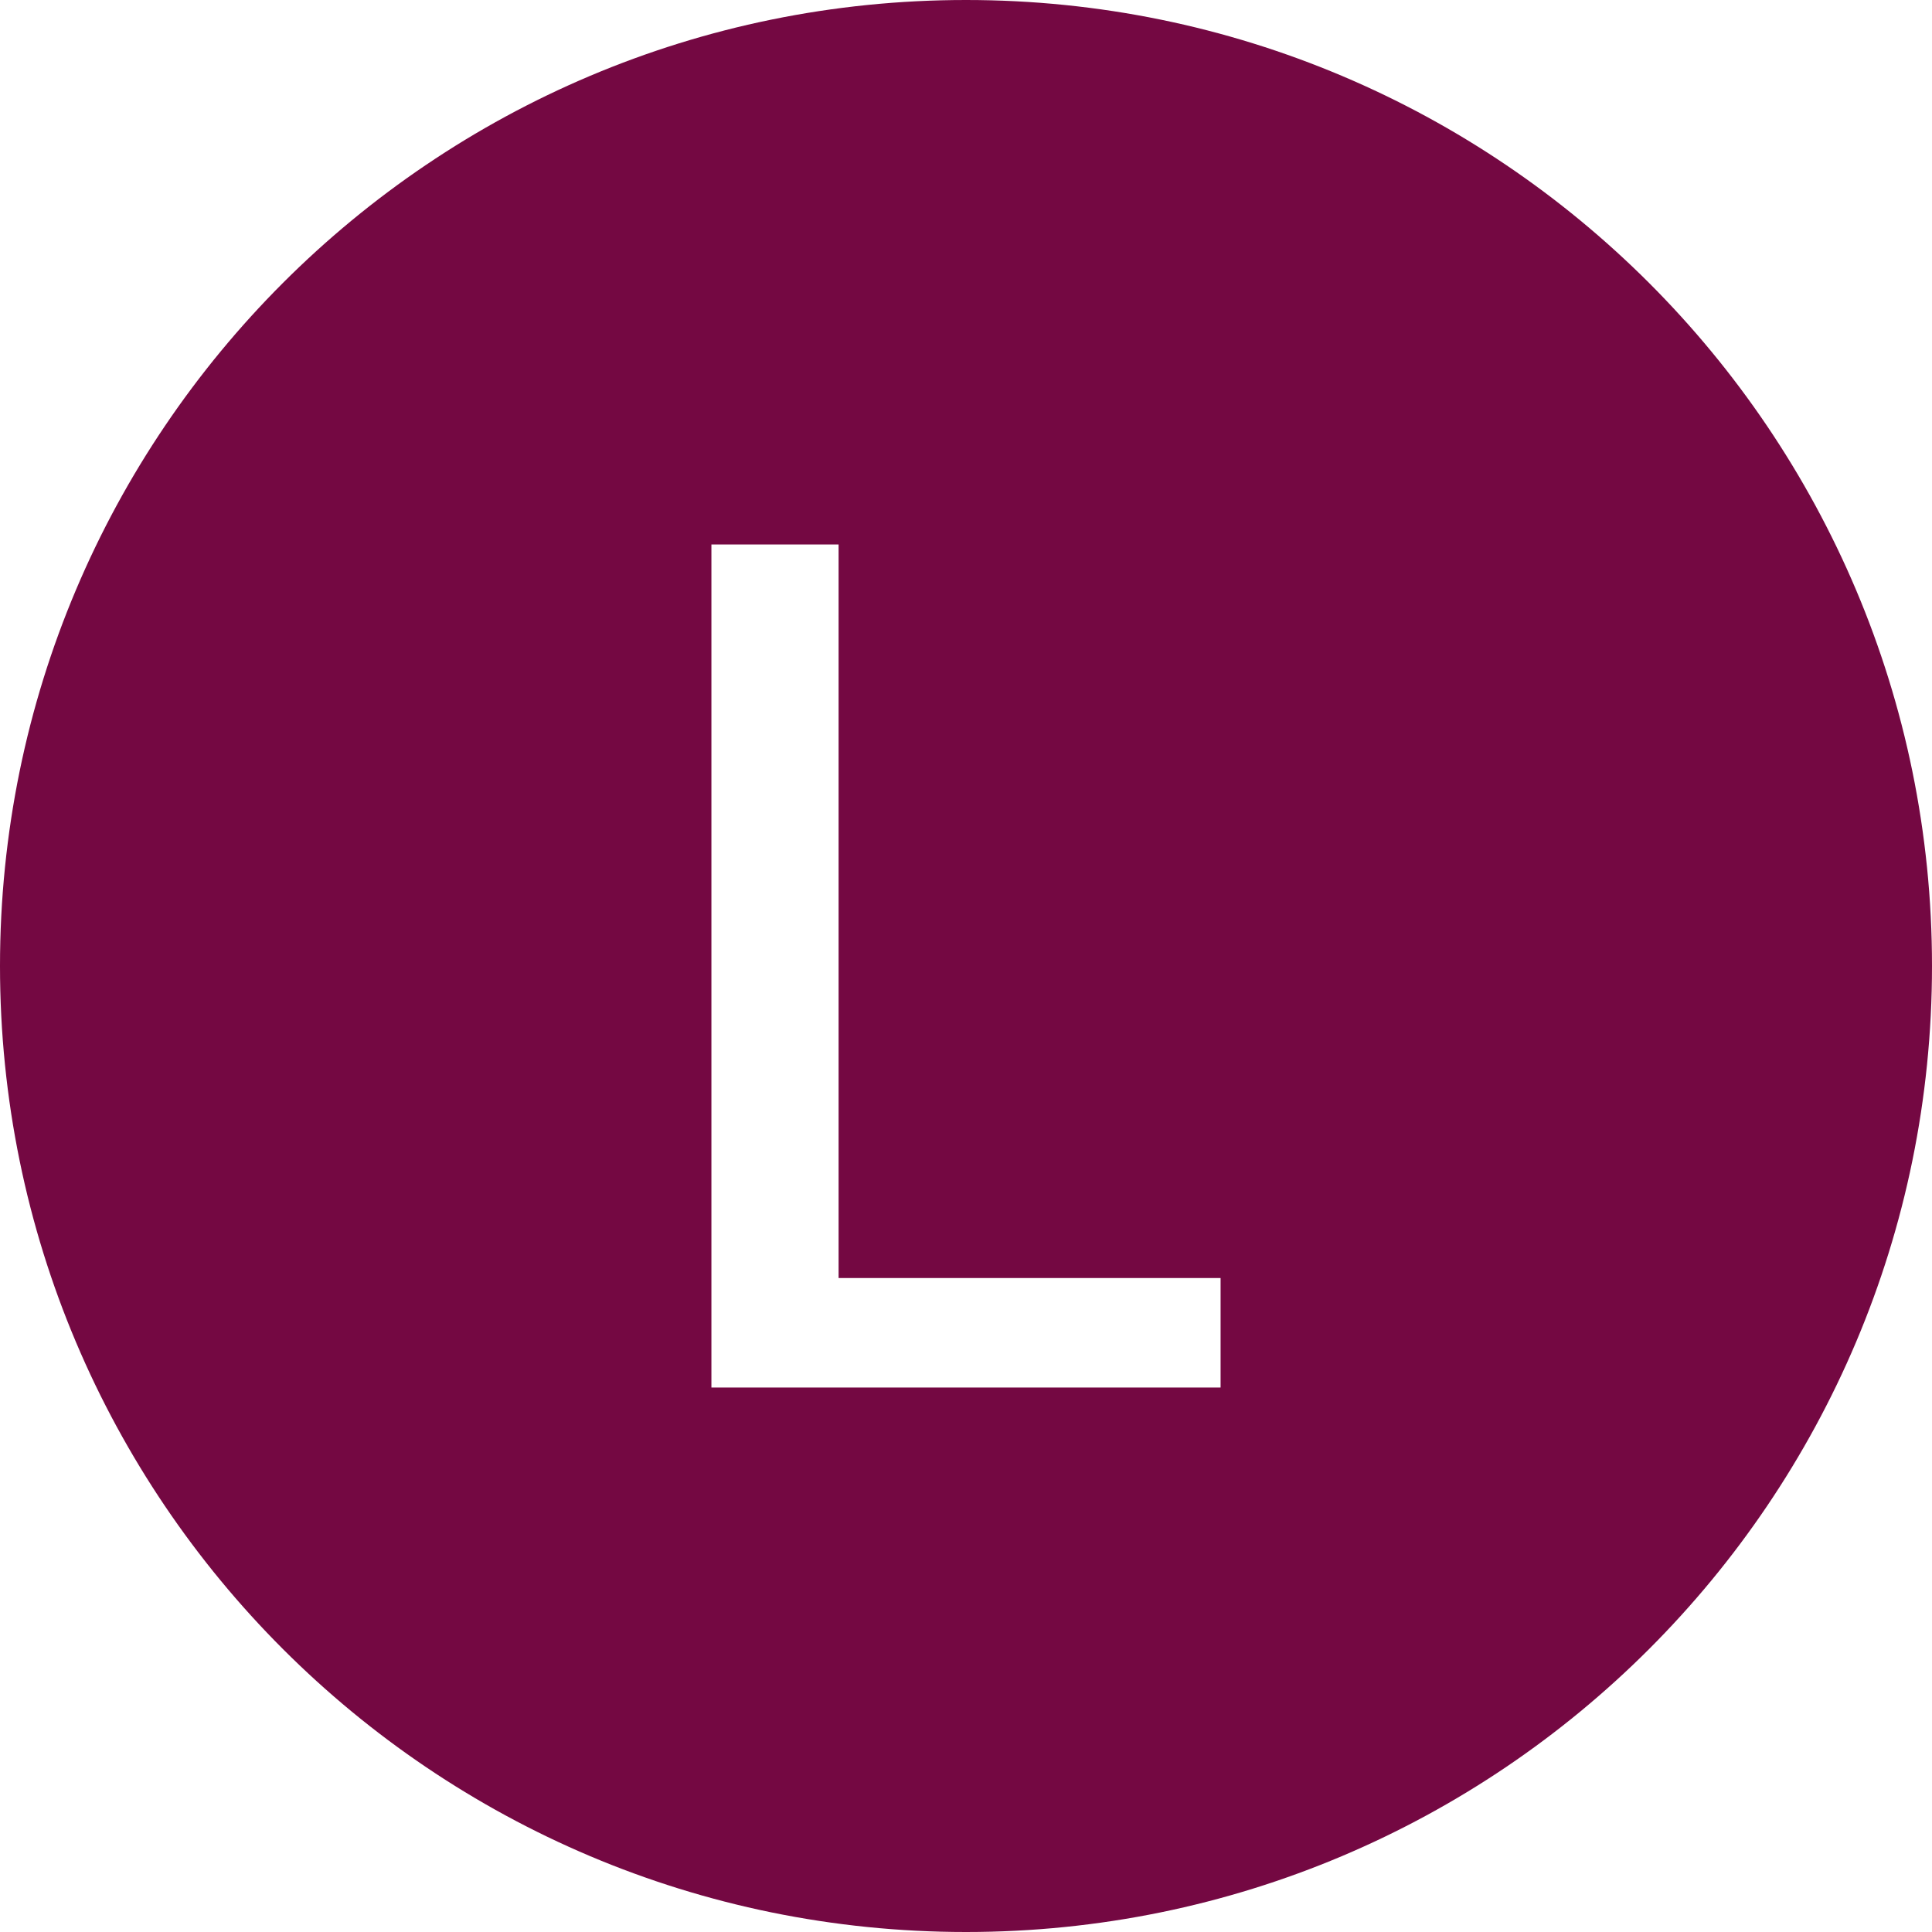
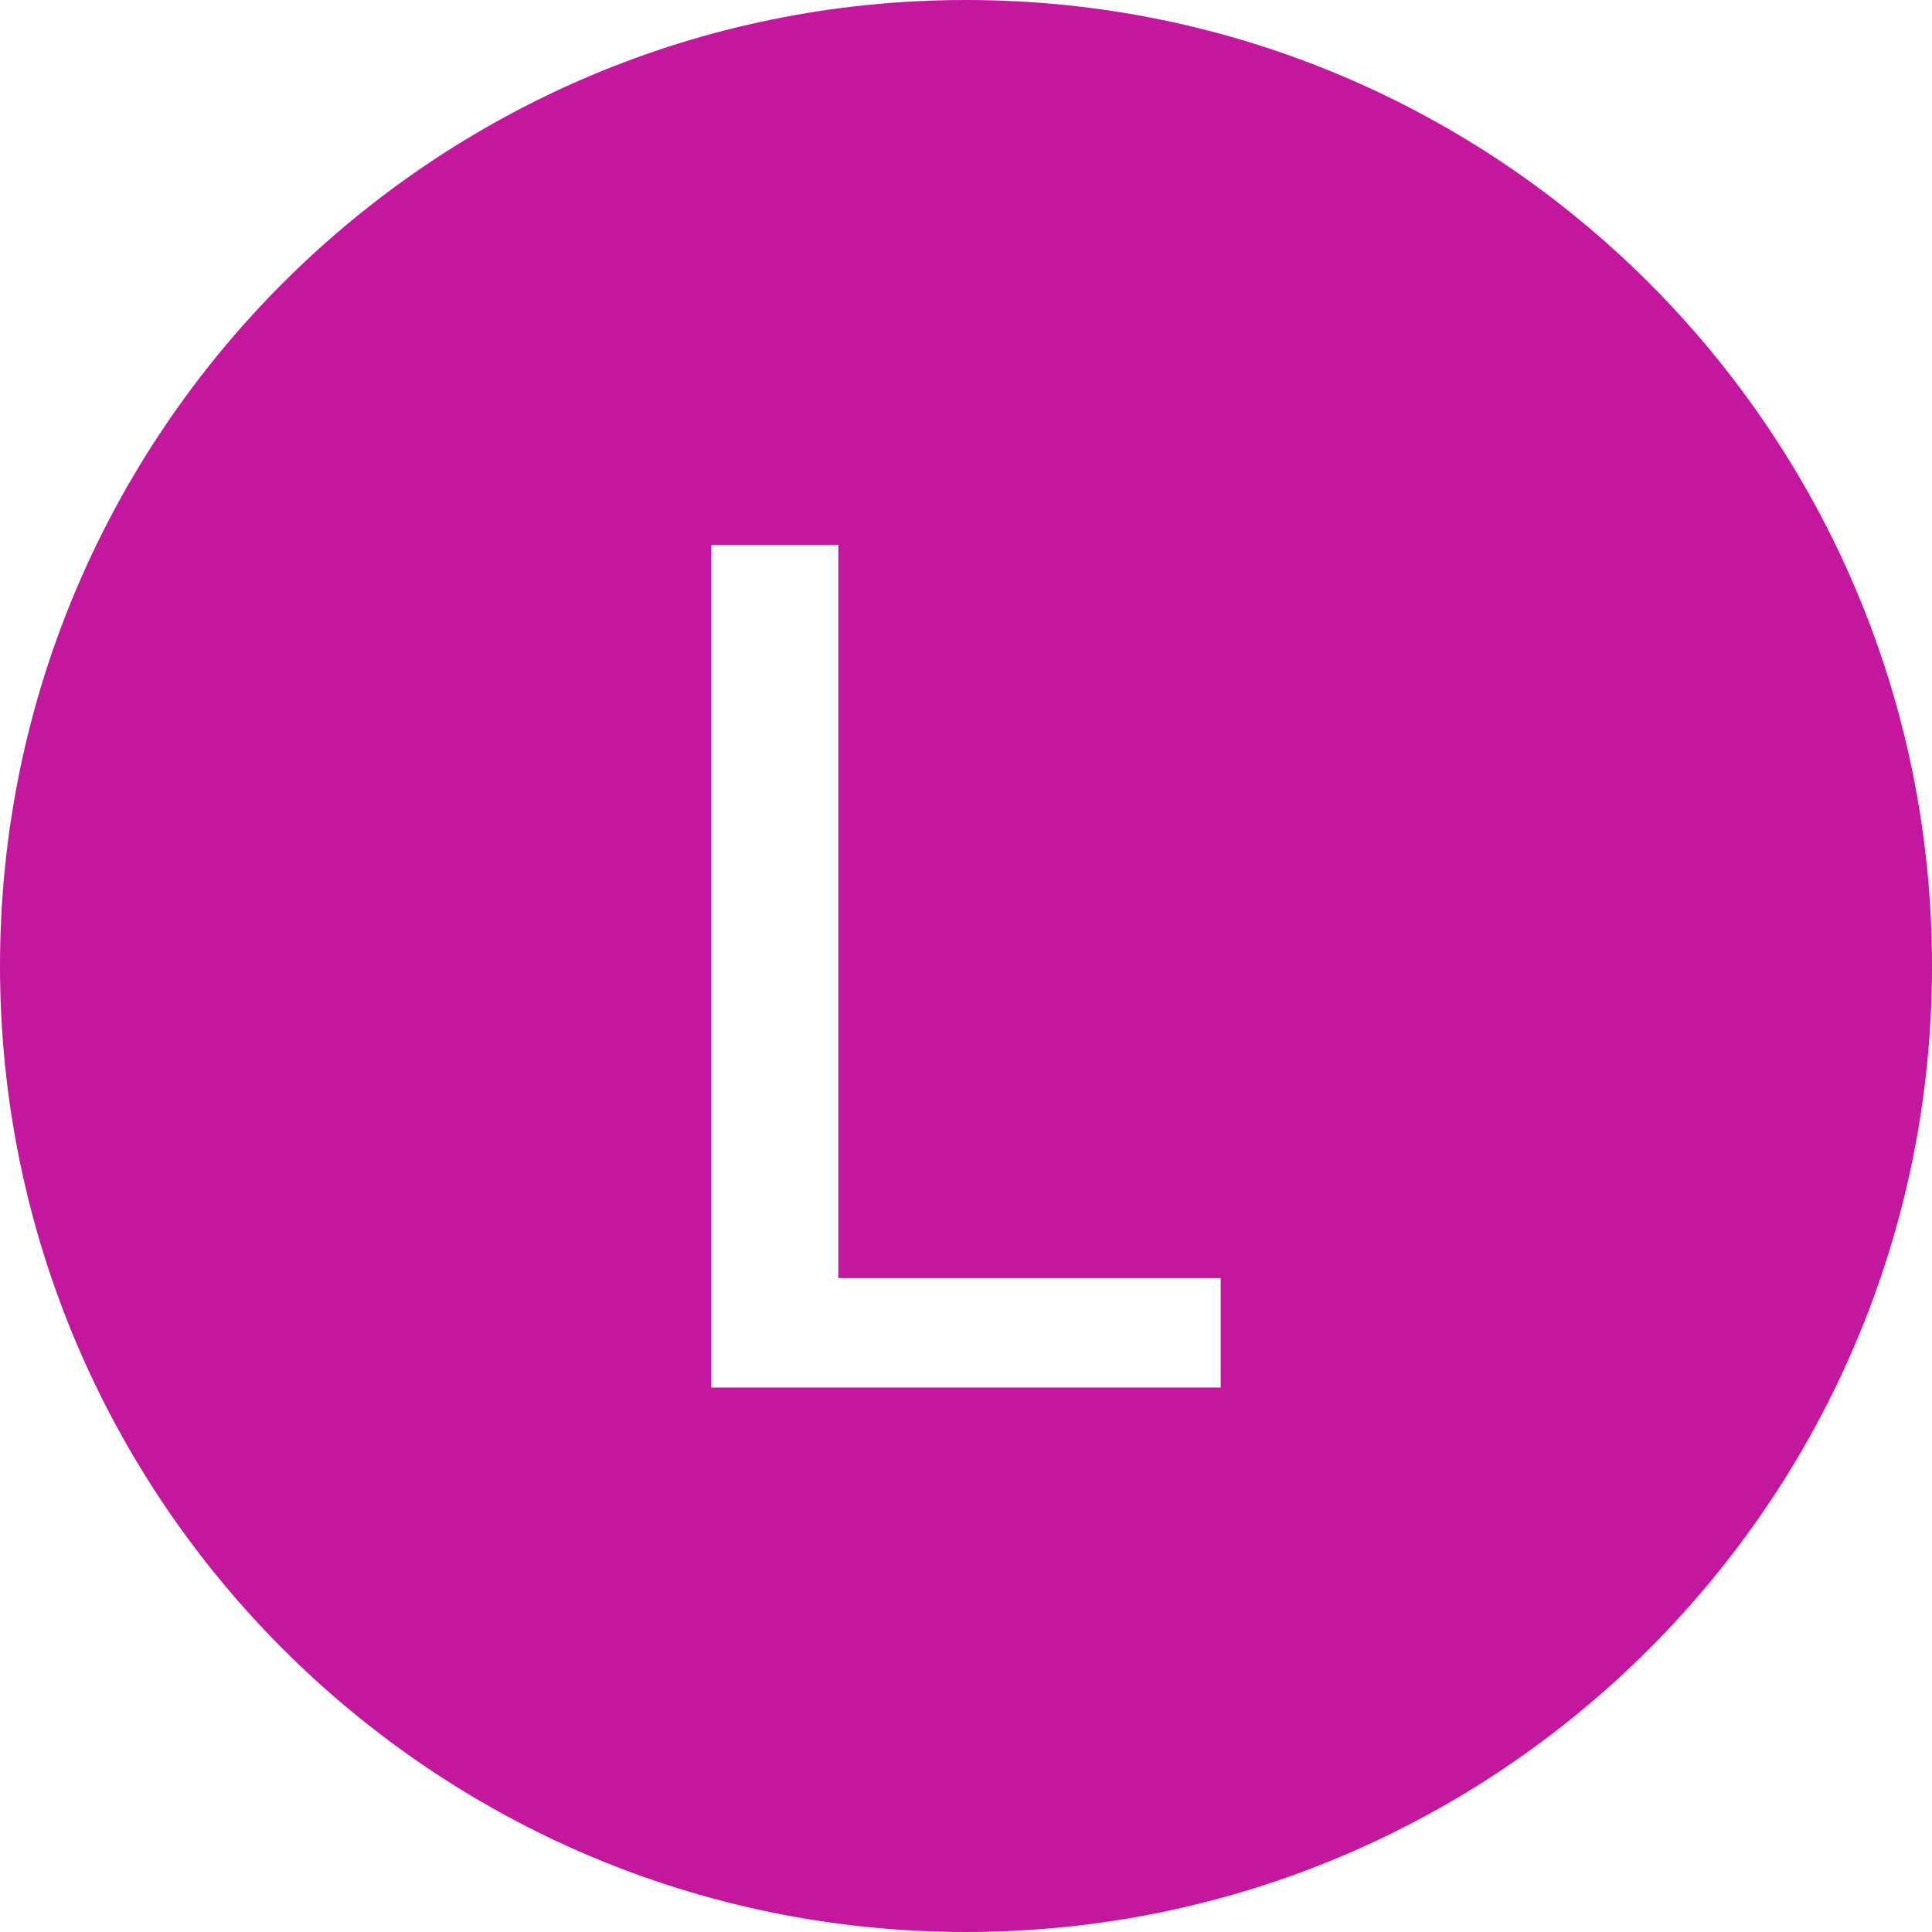
- <svg xmlns="http://www.w3.org/2000/svg" xmlns:xlink="http://www.w3.org/1999/xlink" width="700" height="700" viewBox="0 0 700 700">
+ <svg xmlns="http://www.w3.org/2000/svg" xmlns:xlink="http://www.w3.org/1999/xlink" width="48" height="48" viewBox="0 0 48 48">
  <defs>
    <g>
      <g id="glyph-0-0">
-         <path d="M 39.078 95.453 L 39.078 19.094 L 386.297 19.094 L 386.297 95.453 Z M 39.078 -9.547 L 39.078 -85.906 L 386.297 -85.906 L 386.297 -9.547 Z M 39.078 -114.547 L 39.078 -190.906 L 386.297 -190.906 L 386.297 -114.547 Z M 39.078 -219.547 L 39.078 -295.906 L 386.297 -295.906 L 386.297 -219.547 Z M 39.078 -324.547 L 39.078 -400.906 L 386.297 -400.906 L 386.297 -324.547 Z M 39.078 -324.547 " />
+         <path d="M 2.672 6.547 L 2.672 1.312 L 26.484 1.312 L 26.484 6.547 Z M 2.672 -0.656 L 2.672 -5.891 L 26.484 -5.891 L 26.484 -0.656 Z M 2.672 -7.859 L 2.672 -13.094 L 26.484 -13.094 L 26.484 -7.859 Z M 2.672 -15.047 L 2.672 -20.281 L 26.484 -20.281 L 26.484 -15.047 Z M 2.672 -22.25 L 2.672 -27.484 L 26.484 -27.484 L 26.484 -22.25 Z M 2.672 -22.25 " />
      </g>
      <g id="glyph-0-1">
-         <path d="M 33.562 0 L 33.562 -305.453 L 79.641 -305.453 L 79.641 -39.672 L 218.047 -39.672 L 218.047 0 Z M 33.562 0 " />
+         <path d="M 2.297 0 L 2.297 -20.938 L 5.453 -20.938 L 5.453 -2.719 L 14.953 -2.719 L 14.953 0 Z M 2.297 0 " />
      </g>
    </g>
  </defs>
-   <path fill-rule="nonzero" fill="rgb(45.49%, 3.137%, 25.882%)" fill-opacity="1" d="M 700 350 C 700 543.301 543.301 700 350 700 C 156.699 700 0 543.301 0 350 C 0 156.699 156.699 0 350 0 C 543.301 0 700 156.699 700 350 " />
+   <path fill-rule="nonzero" fill="rgb(76.471%, 9.412%, 61.569%)" fill-opacity="1" d="M 48 24 C 48 37.254 37.254 48 24 48 C 10.746 48 0 37.254 0 24 C 0 10.746 10.746 0 24 0 C 37.254 0 48 10.746 48 24 " />
  <g fill="rgb(100%, 100%, 100%)" fill-opacity="1">
-     <use xlink:href="#glyph-0-1" x="224.195" y="502.727" />
+     <use xlink:href="#glyph-0-1" x="15.375" y="34.473" />
  </g>
</svg>
